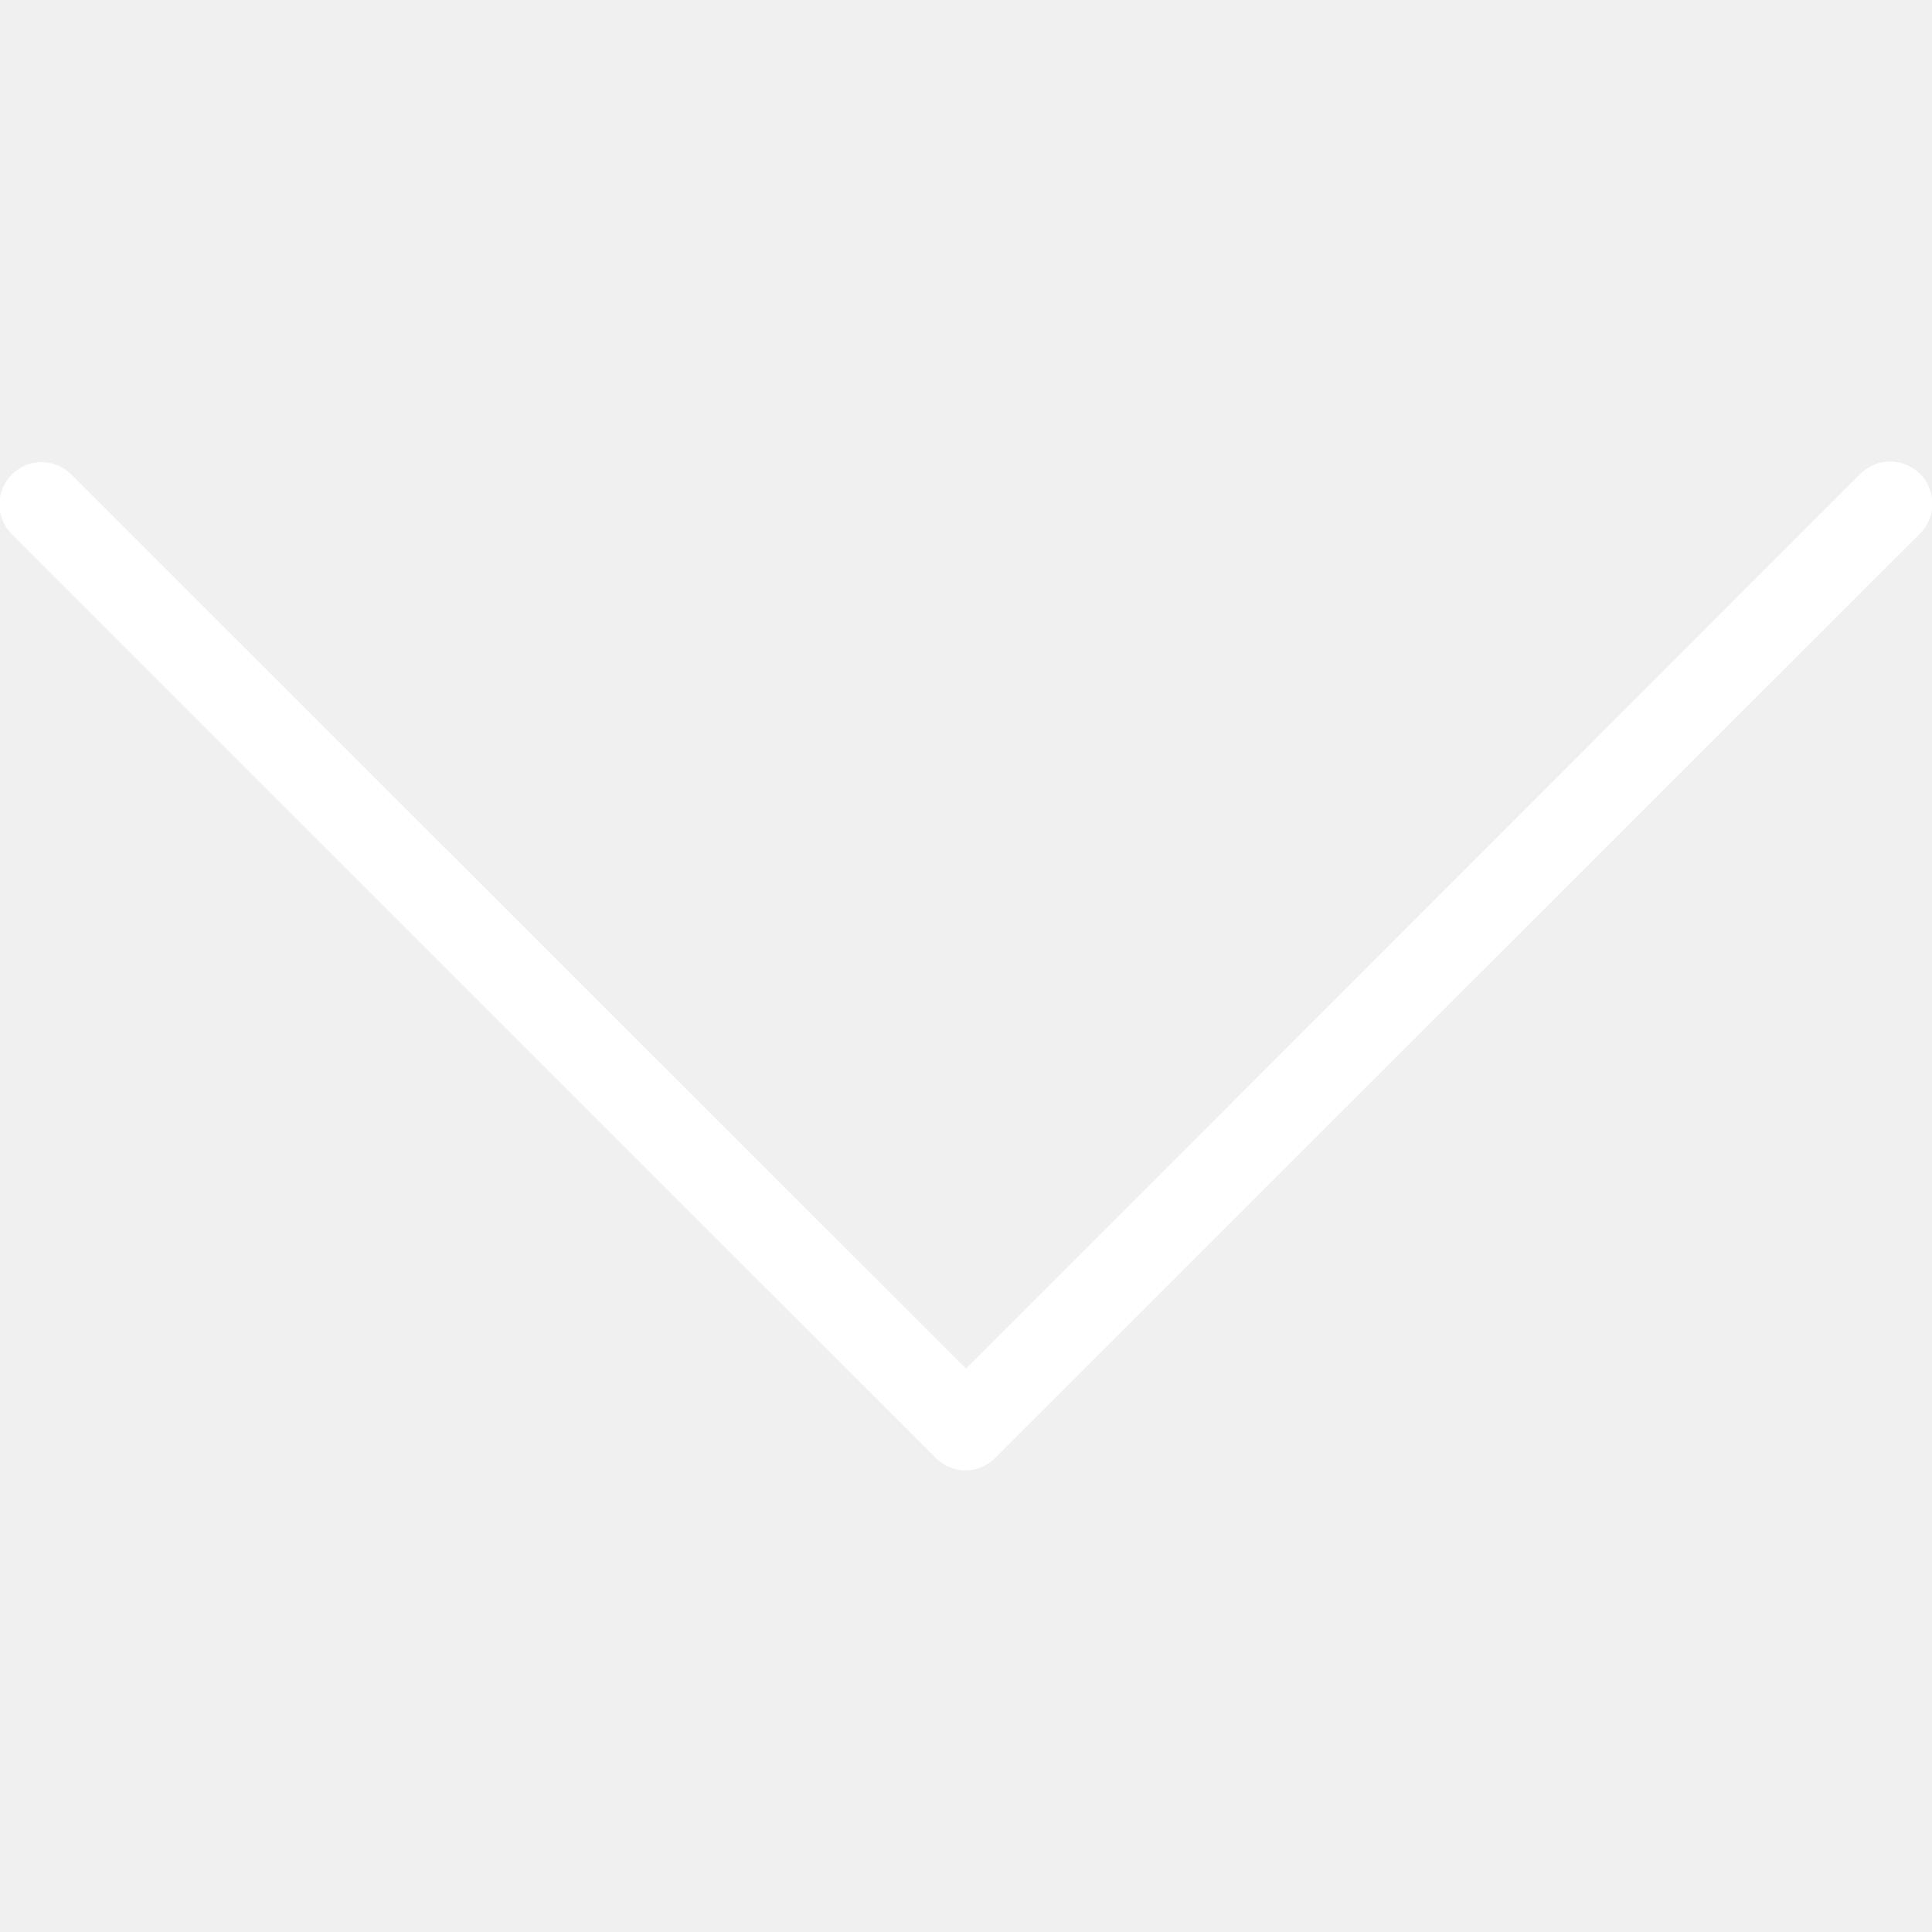
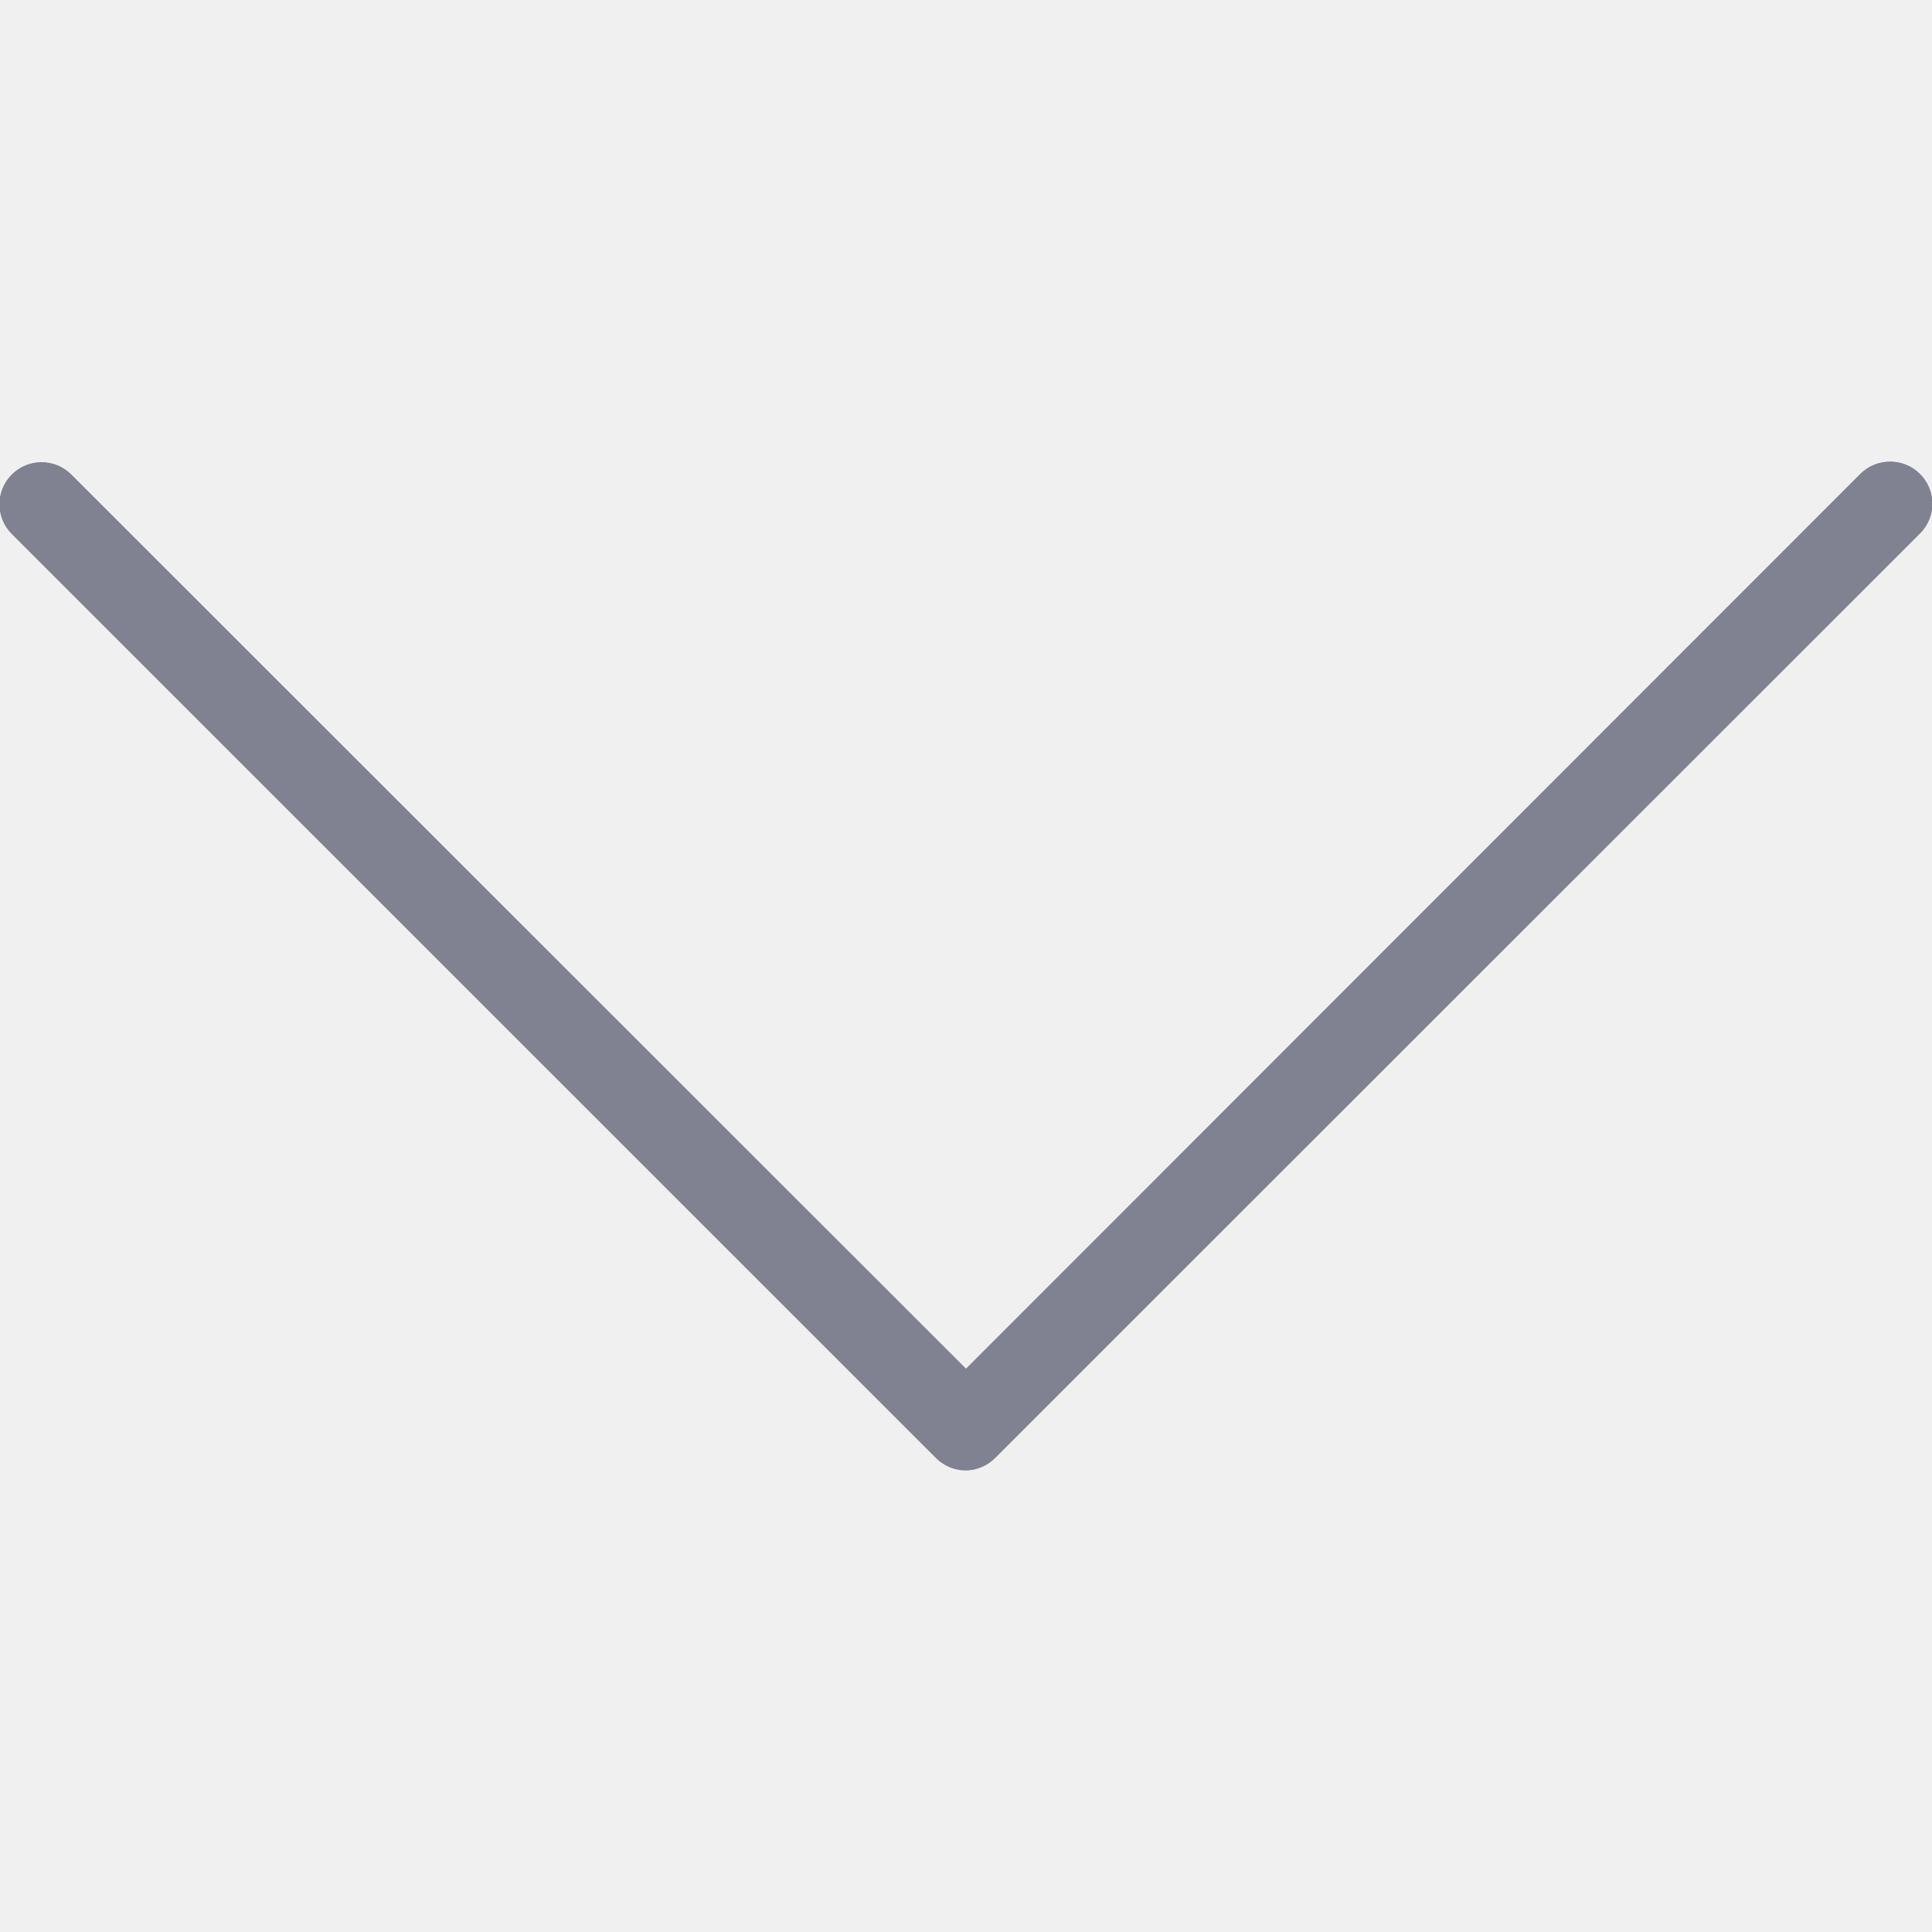
<svg xmlns="http://www.w3.org/2000/svg" width="18" height="18" viewBox="0 0 18 18">
  <defs>
-     <style>.a{fill:#fff;}.b{clip-path:url(#a);}</style>
+     <style>.a{fill:#808191;}.b{clip-path:url(#a);}</style>
    <clipPath id="a">
      <rect class="a" width="18" height="18" transform="translate(456 455)" />
    </clipPath>
  </defs>
  <g class="b" transform="translate(-456 -455)">
    <g transform="translate(456 455)">
      <path class="a" d="M17.326,4.421,9,12.753.664,4.421a.391.391,0,0,0-.553.553l8.608,8.608a.391.391,0,0,0,.553,0l8.608-8.608a.391.391,0,1,0-.544-.563l-.01.01Z" />
      <path class="a" d="M9,13.7a.391.391,0,0,1-.277-.114L.11,4.975a.391.391,0,0,1,.553-.553L9,12.753l8.331-8.332a.391.391,0,1,1,.563.544l-.01.01L9.271,13.583A.391.391,0,0,1,9,13.7Z" />
    </g>
  </g>
</svg>
